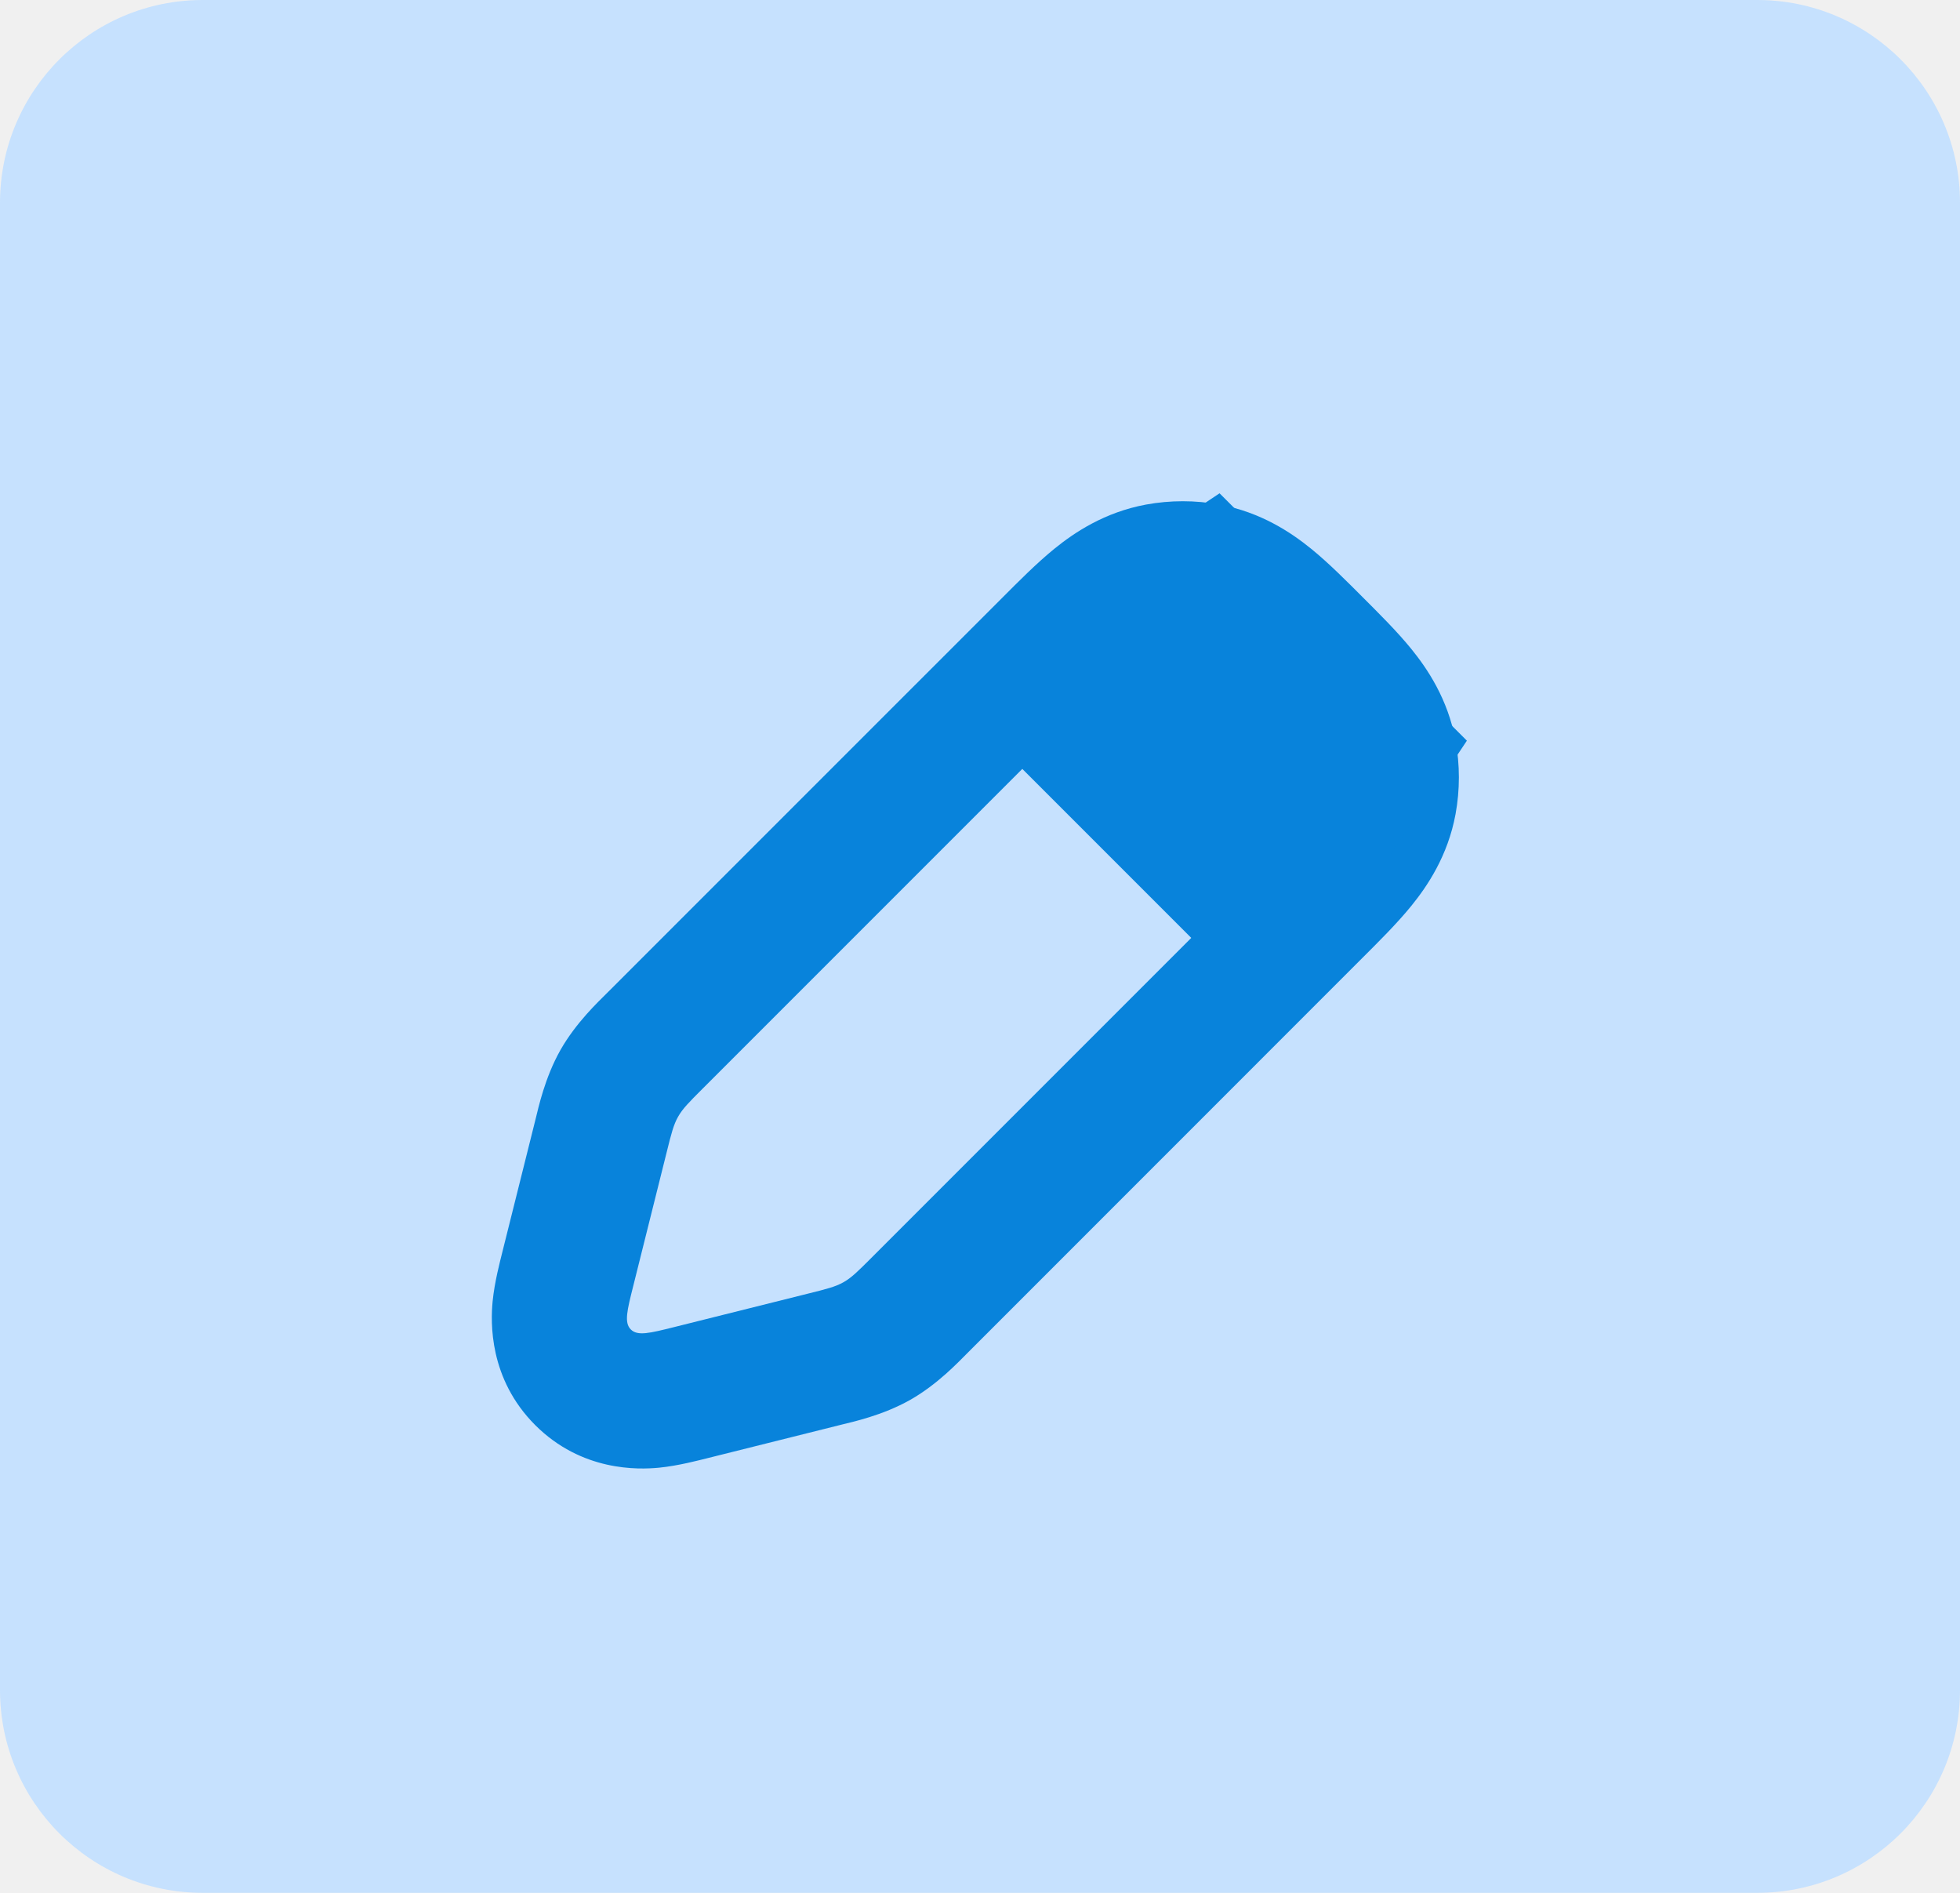
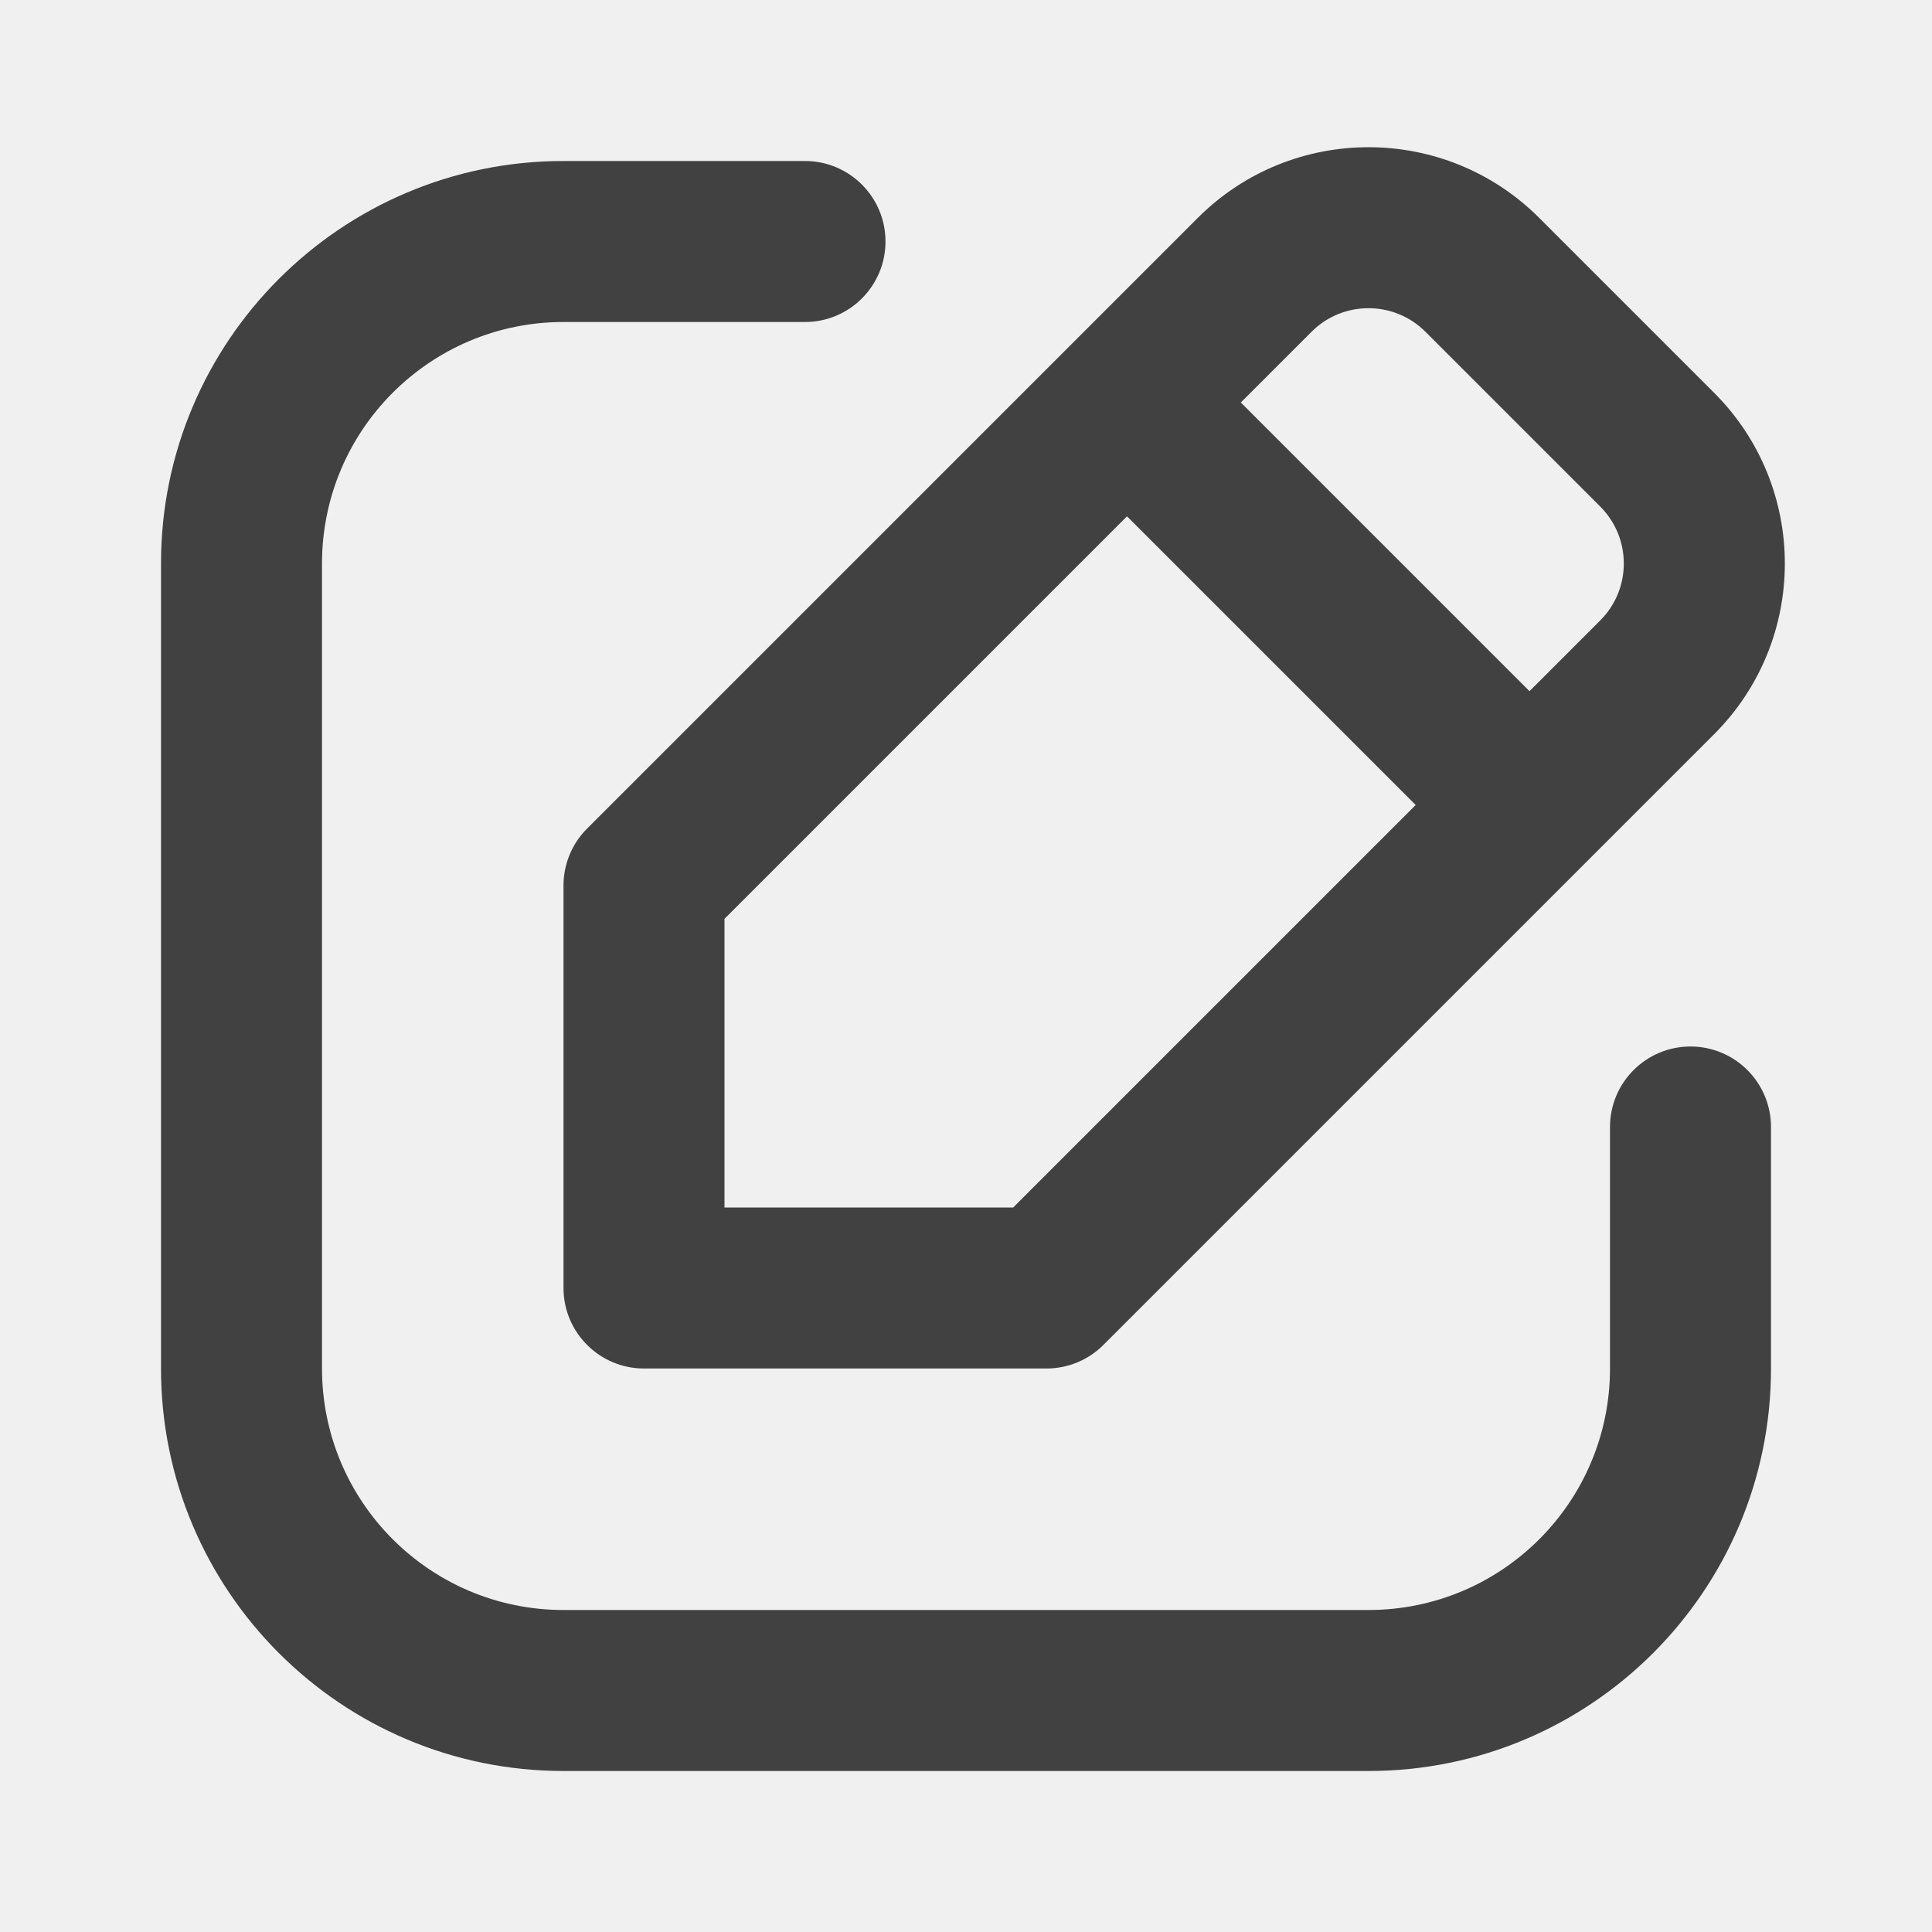
- <svg xmlns="http://www.w3.org/2000/svg" width="29" height="28" viewBox="0 0 29 28" fill="none">
-   <rect width="29" height="28" rx="3" fill="#C6E1FE" />
-   <mask id="path-2-outside-1_513_4823" maskUnits="userSpaceOnUse" x="7.167" y="7" width="15" height="15" fill="black">
-     <rect fill="white" x="7.167" y="7" width="15" height="15" />
-     <path d="M16.25 10.25L10.392 16.108C10.197 16.303 10.1 16.4 10.033 16.519C9.966 16.637 9.932 16.77 9.866 17.037L9.369 19.025C9.278 19.386 9.233 19.566 9.333 19.666C9.434 19.767 9.614 19.721 9.975 19.631L9.975 19.631L11.963 19.134C12.23 19.068 12.363 19.034 12.481 18.967C12.6 18.9 12.697 18.803 12.892 18.608L18.75 12.75C19.259 12.242 19.513 11.987 19.569 11.681C19.591 11.562 19.591 11.438 19.569 11.319C19.513 11.013 19.259 10.758 18.75 10.25C18.241 9.741 17.987 9.487 17.681 9.431C17.561 9.409 17.439 9.409 17.319 9.431C17.013 9.487 16.759 9.741 16.25 10.25Z" />
-   </mask>
-   <path d="M10.392 16.108L11.806 17.523L11.806 17.523L10.392 16.108ZM16.25 10.25L14.836 8.836L14.836 8.836L16.25 10.25ZM12.892 18.608L14.306 20.023L14.306 20.023L12.892 18.608ZM9.866 17.037L7.925 16.552L9.866 17.037ZM9.369 19.025L11.309 19.51L9.369 19.025ZM9.975 19.631L9.49 17.691L9.403 17.713L9.318 17.742L9.975 19.631ZM11.963 19.134L12.448 21.075H12.448L11.963 19.134ZM9.333 19.666L10.748 18.252L10.748 18.252L9.333 19.666ZM9.975 19.631L10.46 21.572L10.547 21.55L10.632 21.52L9.975 19.631ZM12.481 18.967L13.467 20.708L13.467 20.708L12.481 18.967ZM18.75 10.25L20.164 8.836L20.164 8.836L18.75 10.25ZM19.569 11.319L21.536 10.956L21.536 10.956L19.569 11.319ZM19.569 11.681L21.536 12.044L21.536 12.044L19.569 11.681ZM17.319 9.431L17.681 11.398L17.319 9.431ZM17.681 9.431L18.044 7.464L18.044 7.464L17.681 9.431ZM10.033 16.519L8.292 15.533L8.292 15.533L10.033 16.519ZM11.806 17.523L17.664 11.664L14.836 8.836L8.977 14.694L11.806 17.523ZM17.336 11.336L11.477 17.194L14.306 20.023L20.164 14.164L17.336 11.336ZM7.925 16.552L7.428 18.54L11.309 19.51L11.806 17.523L7.925 16.552ZM10.46 21.572L12.448 21.075L11.477 17.194L9.49 17.691L10.46 21.572ZM7.428 18.54C7.4 18.655 7.317 18.963 7.289 19.249C7.259 19.559 7.232 20.393 7.919 21.081L10.748 18.252C11.013 18.518 11.166 18.834 11.233 19.126C11.292 19.381 11.276 19.576 11.27 19.638C11.264 19.706 11.255 19.737 11.264 19.696C11.272 19.659 11.284 19.608 11.309 19.51L7.428 18.54ZM9.318 17.742L9.318 17.742L10.632 21.52L10.632 21.52L9.318 17.742ZM9.49 17.691C9.392 17.715 9.341 17.728 9.304 17.736C9.263 17.745 9.294 17.736 9.362 17.73C9.424 17.724 9.619 17.708 9.874 17.767C10.166 17.834 10.482 17.987 10.748 18.252L7.919 21.081C8.607 21.768 9.441 21.741 9.751 21.711C10.037 21.683 10.345 21.6 10.46 21.572L9.49 17.691ZM11.477 17.194C11.453 17.219 11.432 17.24 11.412 17.259C11.393 17.279 11.377 17.294 11.363 17.308C11.349 17.322 11.339 17.331 11.332 17.338C11.328 17.342 11.325 17.344 11.324 17.346C11.322 17.348 11.321 17.348 11.321 17.348C11.321 17.348 11.322 17.347 11.324 17.346C11.326 17.344 11.329 17.341 11.333 17.338C11.341 17.331 11.353 17.322 11.369 17.31C11.384 17.298 11.404 17.284 11.426 17.27C11.448 17.255 11.471 17.241 11.496 17.227L13.467 20.708C13.876 20.476 14.186 20.142 14.306 20.023L11.477 17.194ZM12.448 21.075C12.612 21.034 13.058 20.939 13.467 20.708L11.496 17.227C11.521 17.213 11.545 17.2 11.569 17.189C11.593 17.177 11.614 17.168 11.633 17.16C11.651 17.153 11.665 17.148 11.675 17.144C11.68 17.142 11.684 17.141 11.686 17.14C11.689 17.14 11.69 17.139 11.69 17.139C11.69 17.139 11.689 17.14 11.687 17.14C11.684 17.141 11.681 17.142 11.676 17.143C11.666 17.146 11.653 17.15 11.634 17.154C11.615 17.159 11.594 17.165 11.567 17.172C11.54 17.178 11.511 17.186 11.477 17.194L12.448 21.075ZM17.336 11.664C17.467 11.795 17.563 11.892 17.643 11.974C17.722 12.057 17.76 12.101 17.776 12.12C17.792 12.14 17.762 12.107 17.723 12.032C17.678 11.949 17.63 11.829 17.602 11.681L21.536 10.956C21.422 10.339 21.119 9.892 20.882 9.6C20.667 9.335 20.388 9.06 20.164 8.836L17.336 11.664ZM20.164 14.164C20.388 13.94 20.667 13.665 20.882 13.4C21.119 13.108 21.422 12.661 21.536 12.044L17.602 11.319C17.63 11.171 17.678 11.051 17.723 10.968C17.762 10.893 17.792 10.86 17.776 10.88C17.76 10.899 17.722 10.943 17.643 11.026C17.563 11.108 17.467 11.205 17.336 11.336L20.164 14.164ZM17.602 11.681C17.58 11.562 17.58 11.438 17.602 11.319L21.536 12.044C21.602 11.684 21.602 11.316 21.536 10.956L17.602 11.681ZM17.664 11.664C17.795 11.533 17.891 11.437 17.974 11.357C18.057 11.277 18.101 11.24 18.12 11.224C18.14 11.208 18.107 11.238 18.032 11.277C17.949 11.322 17.829 11.37 17.681 11.398L16.956 7.464C16.339 7.578 15.892 7.881 15.6 8.118C15.335 8.333 15.06 8.612 14.836 8.836L17.664 11.664ZM20.164 8.836C19.94 8.612 19.665 8.333 19.4 8.118C19.108 7.881 18.661 7.578 18.044 7.464L17.319 11.398C17.171 11.37 17.051 11.322 16.968 11.277C16.893 11.238 16.86 11.208 16.879 11.224C16.899 11.24 16.942 11.277 17.026 11.357C17.108 11.437 17.204 11.533 17.336 11.664L20.164 8.836ZM17.681 11.398C17.561 11.42 17.439 11.42 17.319 11.398L18.044 7.464C17.684 7.398 17.316 7.398 16.956 7.464L17.681 11.398ZM8.977 14.694C8.858 14.814 8.524 15.124 8.292 15.533L11.773 17.504C11.759 17.529 11.745 17.552 11.73 17.574C11.716 17.596 11.702 17.616 11.69 17.631C11.678 17.647 11.669 17.659 11.662 17.667C11.659 17.671 11.656 17.674 11.654 17.676C11.653 17.678 11.652 17.679 11.652 17.679C11.652 17.679 11.652 17.678 11.654 17.676C11.656 17.674 11.658 17.672 11.662 17.668C11.669 17.661 11.678 17.651 11.692 17.637C11.706 17.623 11.721 17.607 11.741 17.588C11.76 17.568 11.781 17.547 11.806 17.523L8.977 14.694ZM11.806 17.523C11.814 17.489 11.822 17.46 11.828 17.433C11.835 17.406 11.841 17.384 11.845 17.366C11.85 17.347 11.854 17.334 11.857 17.324C11.858 17.319 11.859 17.316 11.86 17.313C11.861 17.311 11.861 17.31 11.861 17.31C11.861 17.31 11.86 17.311 11.86 17.314C11.859 17.316 11.857 17.32 11.856 17.325C11.852 17.334 11.847 17.349 11.84 17.367C11.832 17.386 11.823 17.407 11.811 17.431C11.8 17.455 11.787 17.479 11.773 17.504L8.292 15.533C8.061 15.942 7.966 16.388 7.925 16.552L11.806 17.523Z" fill="#0883DB" mask="url(#path-2-outside-1_513_4823)" />
-   <path d="M15.417 10.251L17.917 8.584L20.417 11.084L18.75 13.584L15.417 10.251Z" fill="#0883DB" stroke="#0883DB" stroke-width="2" />
+ <svg xmlns="http://www.w3.org/2000/svg" width="24" height="24" viewBox="0 0 24 24" fill="none">
+   <path fill-rule="evenodd" clip-rule="evenodd" d="M14.879 2.707C16.05 1.536 17.95 1.536 19.121 2.707L21.293 4.879C22.465 6.05 22.465 7.95 21.293 9.121L13.707 16.707C13.52 16.895 13.265 17 13 17H8C7.448 17 7 16.552 7 16V11C7 10.735 7.105 10.48 7.293 10.293L14.879 2.707ZM17.707 4.121C17.317 3.731 16.683 3.731 16.293 4.121L15.414 5L19 8.586L19.879 7.707C20.269 7.317 20.269 6.683 19.879 6.293L17.707 4.121ZM17.586 10L14 6.414L9 11.414V15H12.586L17.586 10ZM7 4C5.343 4 4 5.343 4 7V17C4 18.657 5.343 20 7 20H17C18.657 20 20 18.657 20 17V14C20 13.448 20.448 13 21 13C21.552 13 22 13.448 22 14V17C22 19.761 19.761 22 17 22H7C4.239 22 2 19.761 2 17V7C2 4.239 4.239 2 7 2H10C10.552 2 11 2.448 11 3C11 3.552 10.552 4 10 4H7Z" fill="#414141" />
</svg>
